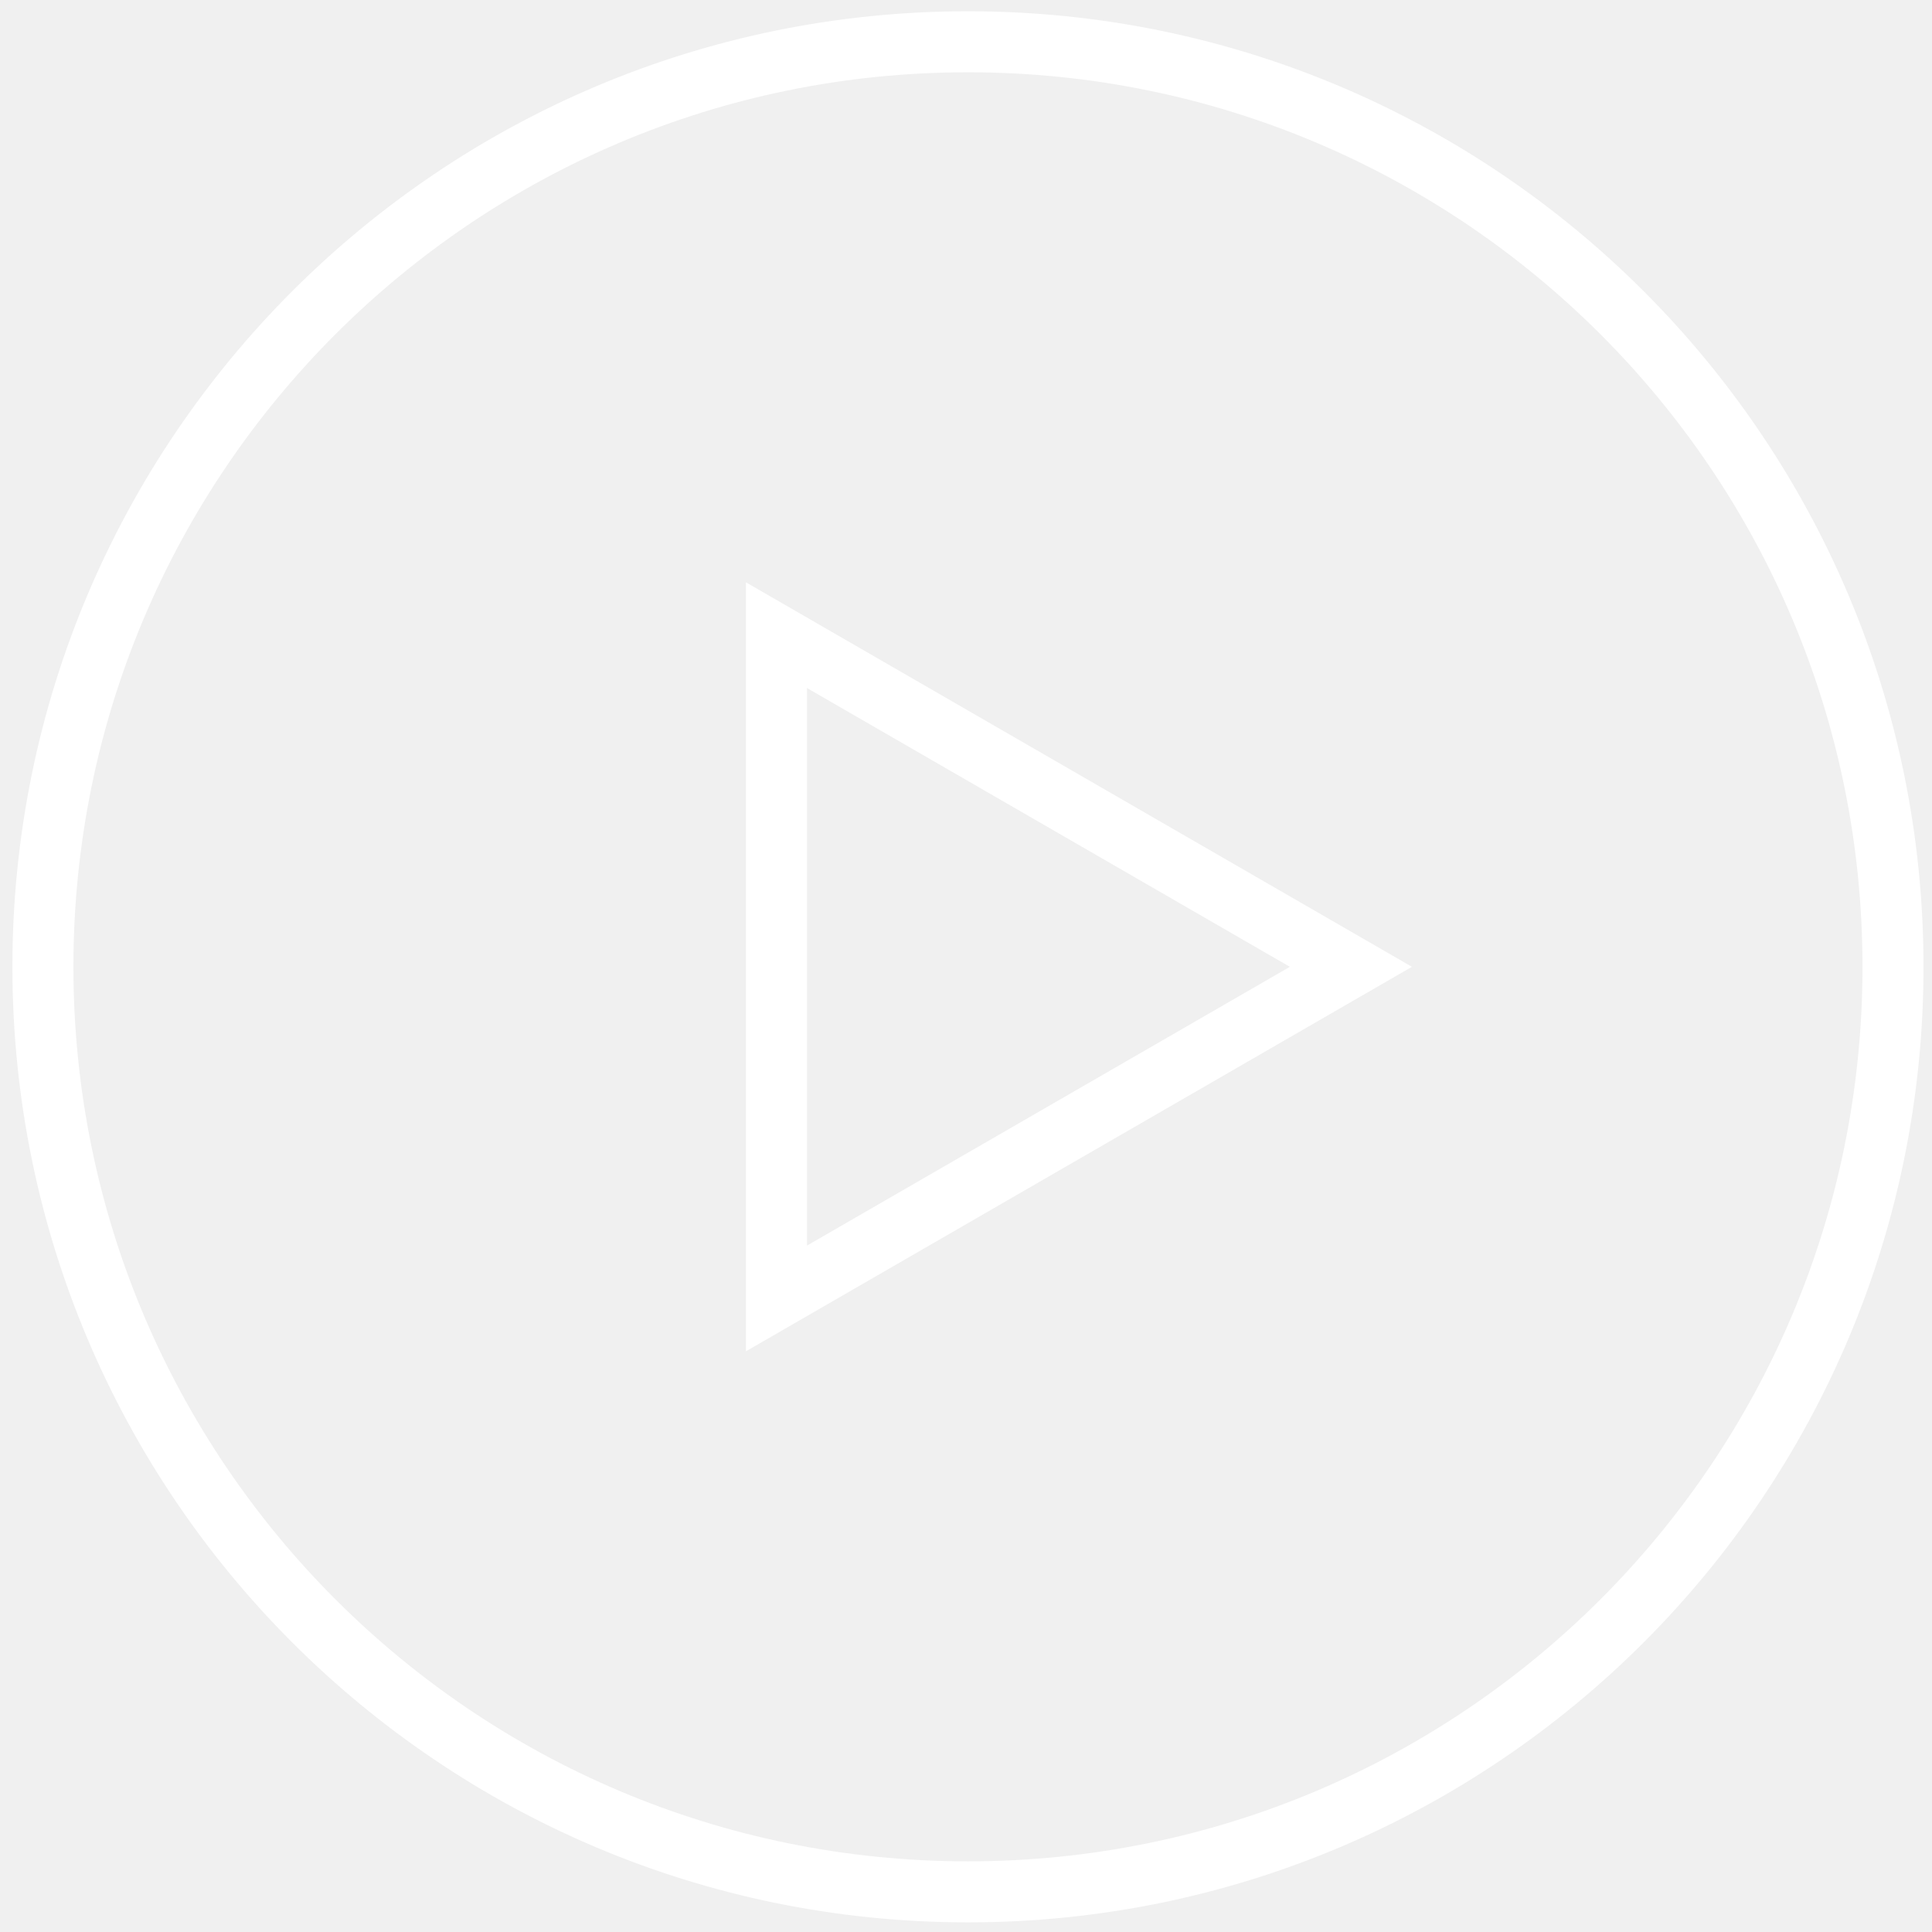
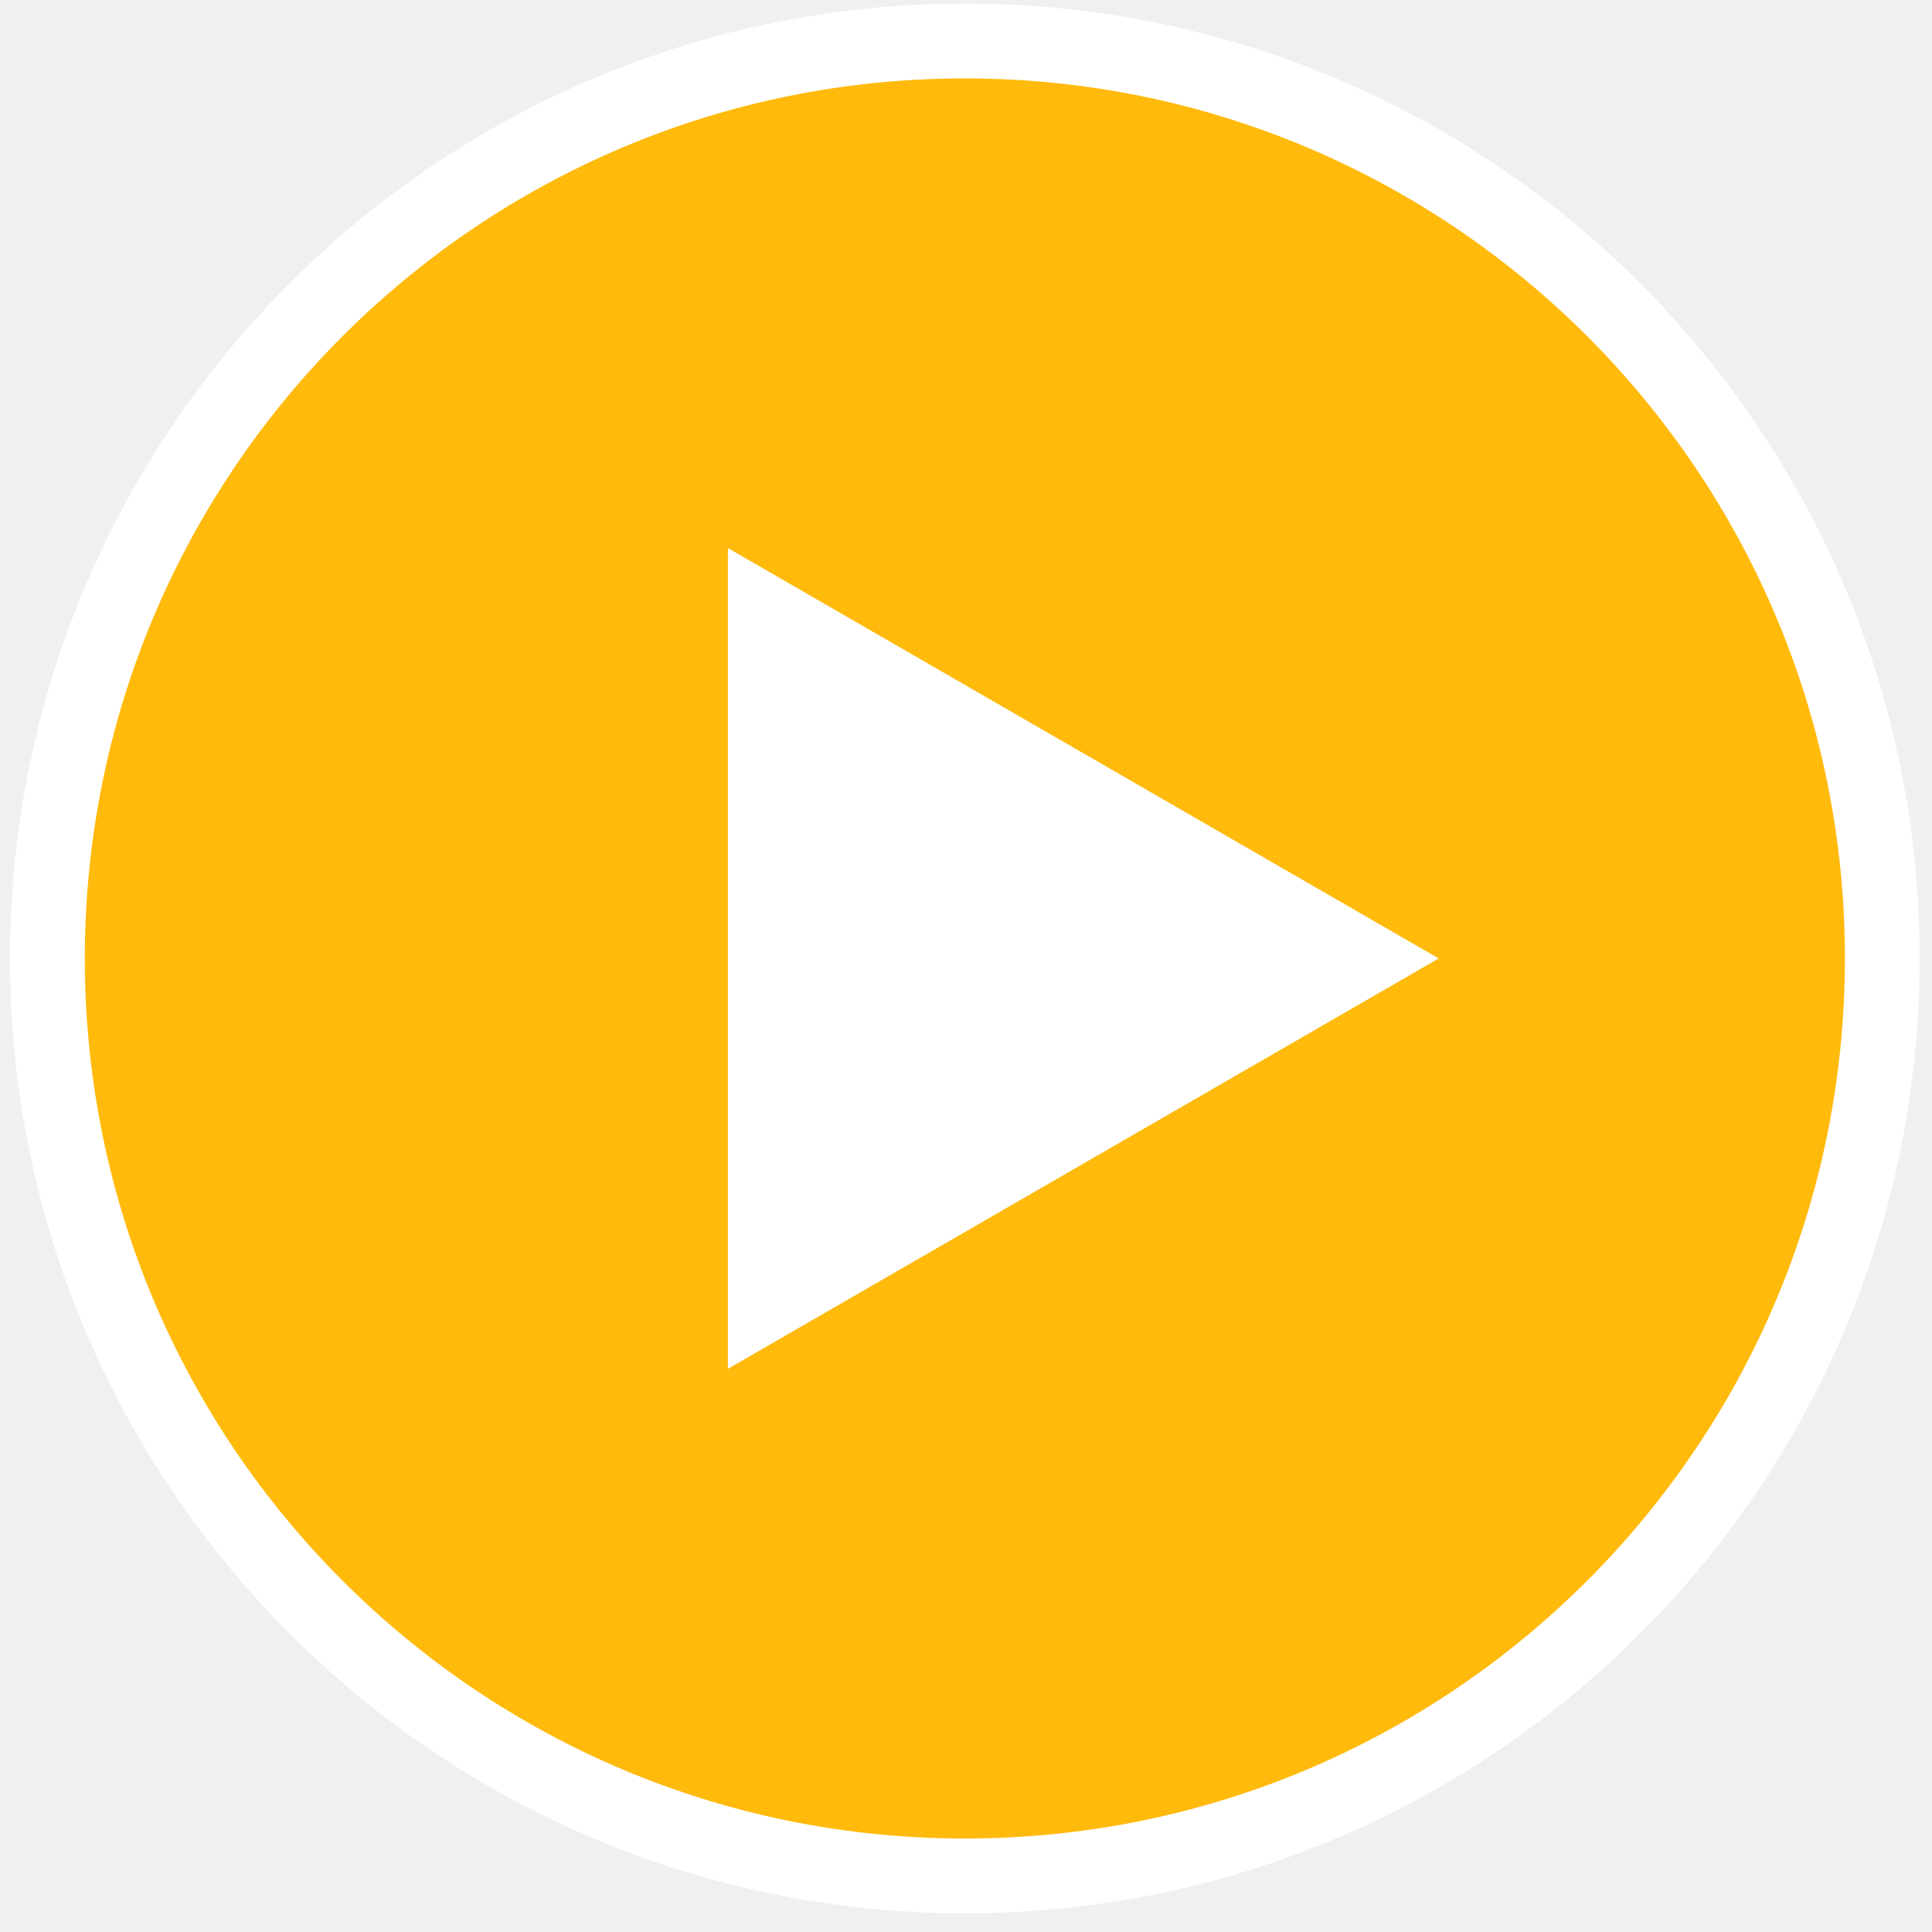
- <svg xmlns="http://www.w3.org/2000/svg" width="95" height="95" viewBox="0 0 95 95" fill="none">
-   <circle cx="47.596" cy="47.54" r="45.486" stroke="white" stroke-width="3" />
-   <path d="M38.181 31.233L66.426 47.54L38.181 63.847L38.181 31.233Z" stroke="white" stroke-width="3" />
+ <svg xmlns="http://www.w3.org/2000/svg" width="89" height="89" viewBox="0 0 89 89" fill="none">
+   <circle cx="44.447" cy="44.152" r="43.986" fill="white" />
+   <path fill-rule="evenodd" clip-rule="evenodd" d="M44.448 84.693C66.838 84.693 84.988 66.542 84.988 44.152C84.988 21.762 66.838 3.612 44.448 3.612C22.058 3.612 3.907 21.762 3.907 44.152C3.907 66.542 22.058 84.693 44.448 84.693ZM33.532 63.057L66.276 44.152L33.532 25.247L33.532 63.057Z" fill="#FFBA0C" />
</svg>
